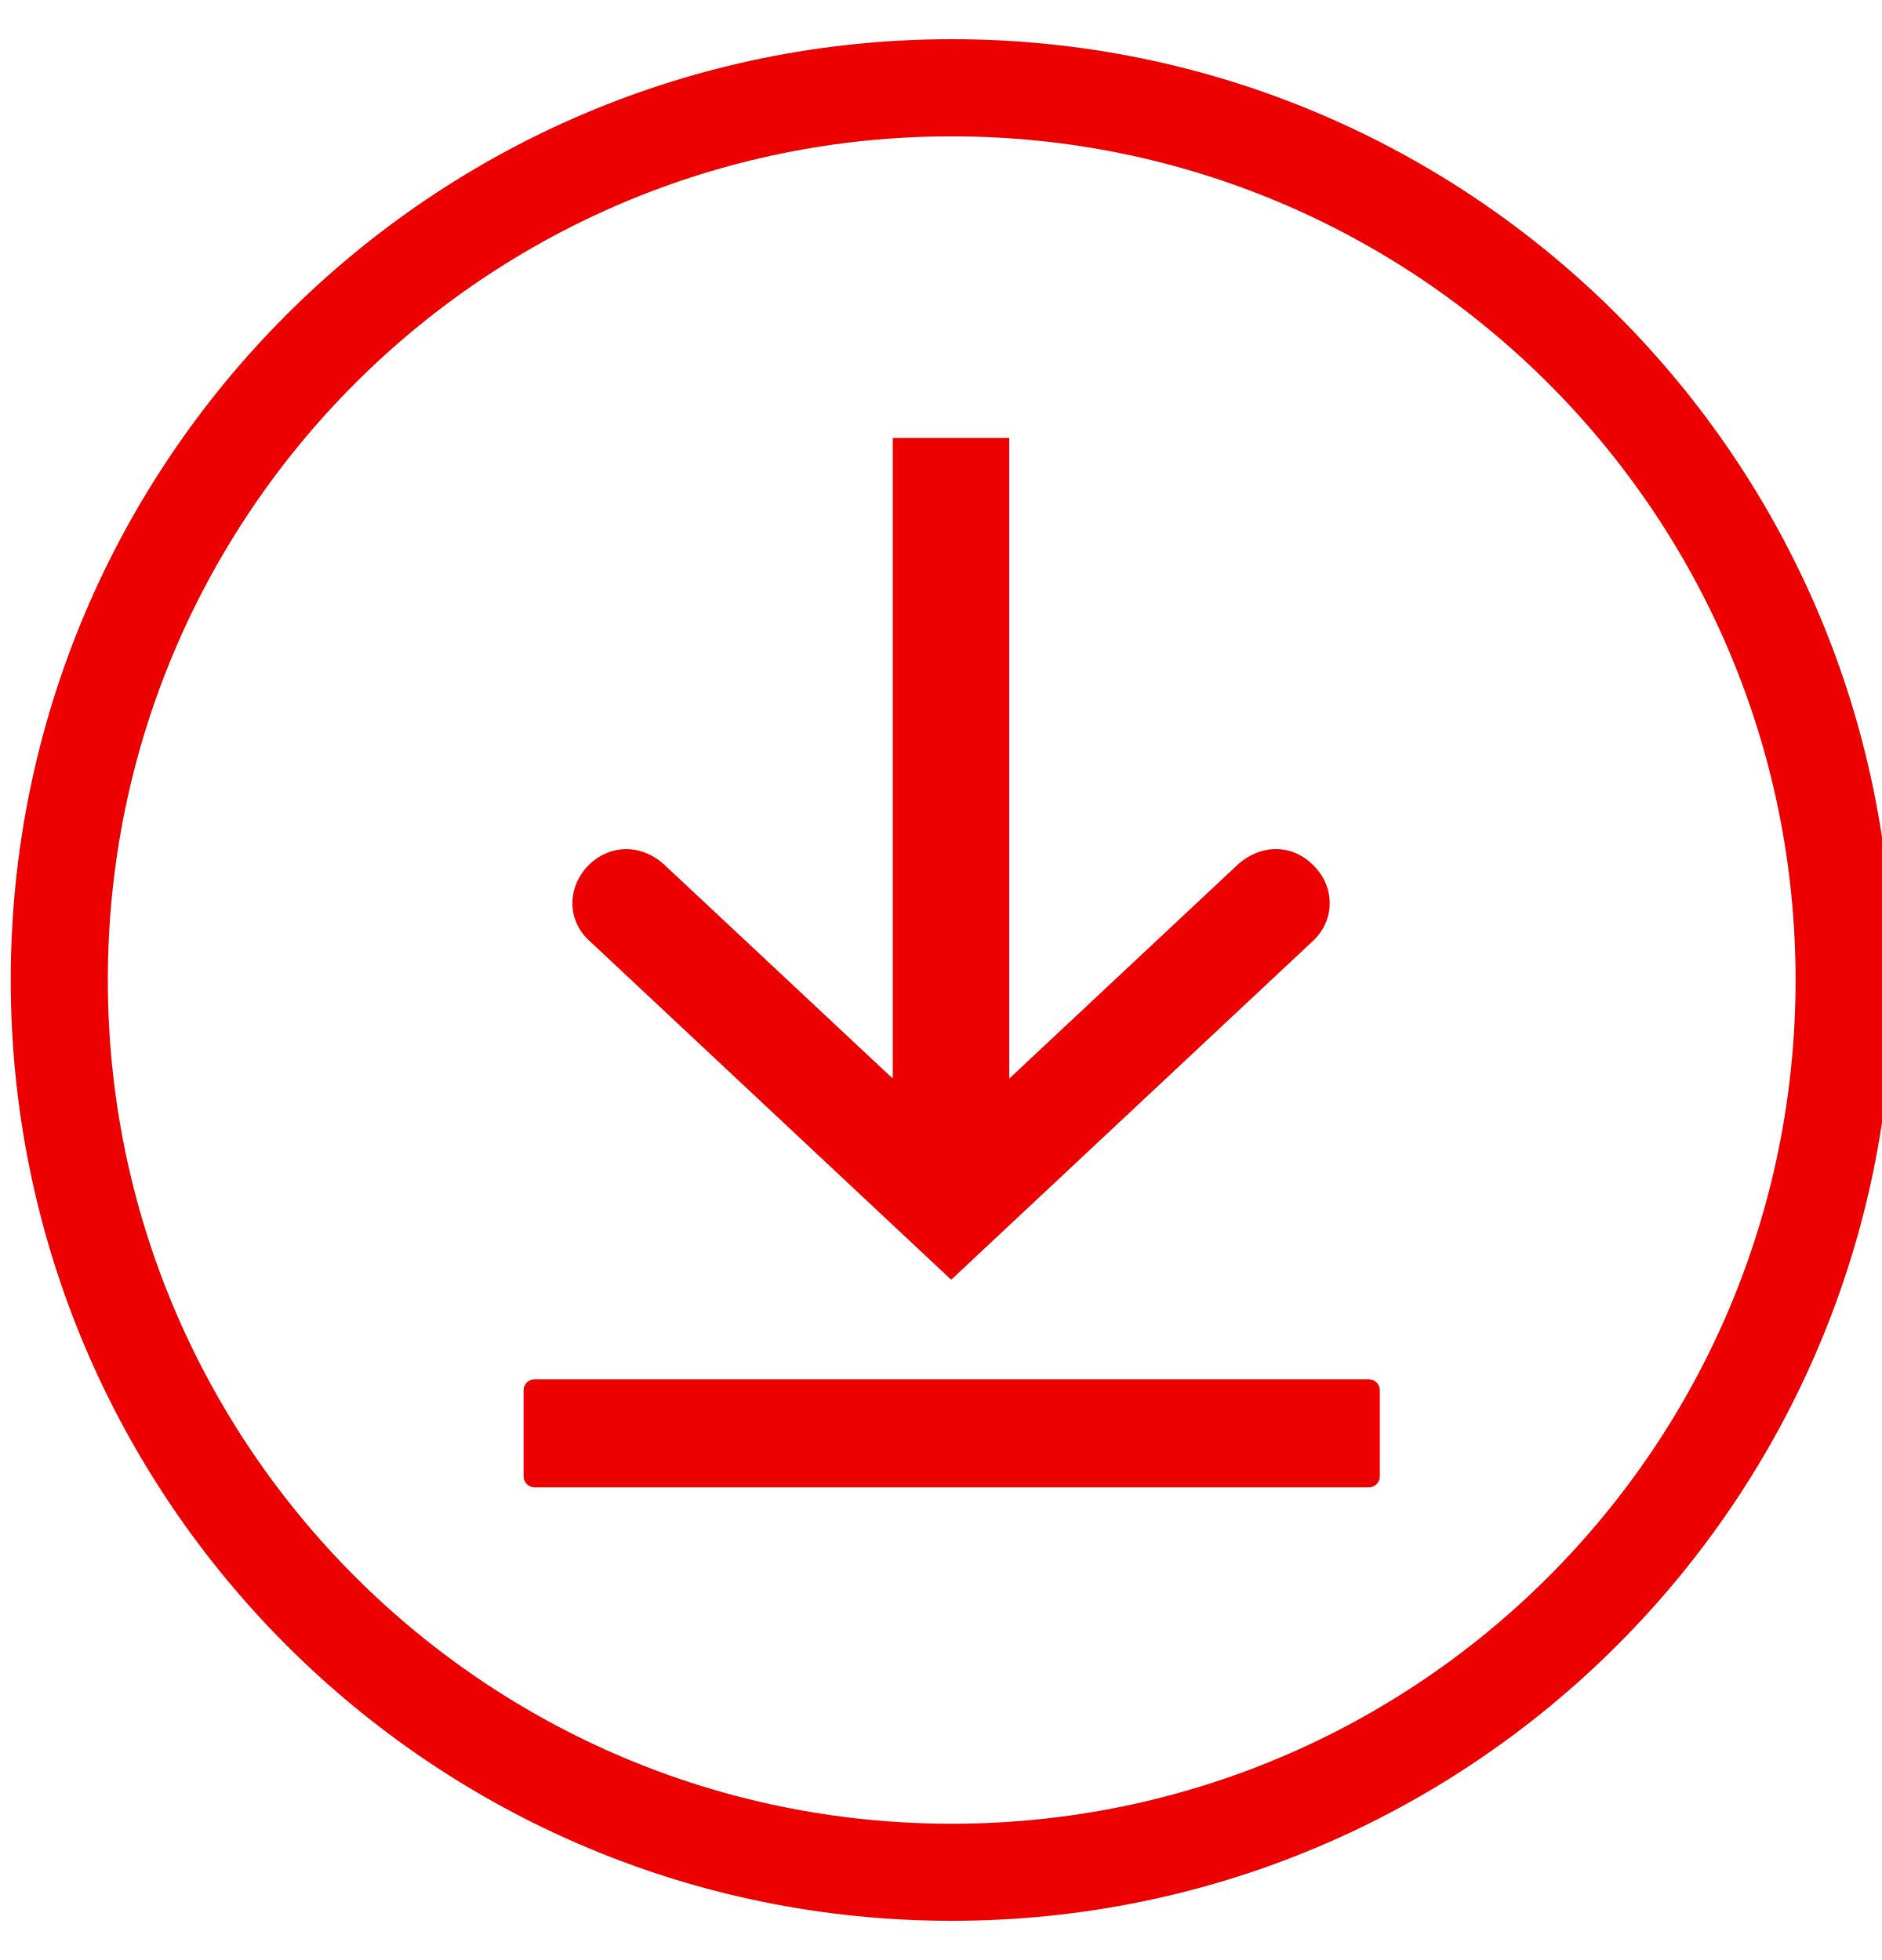
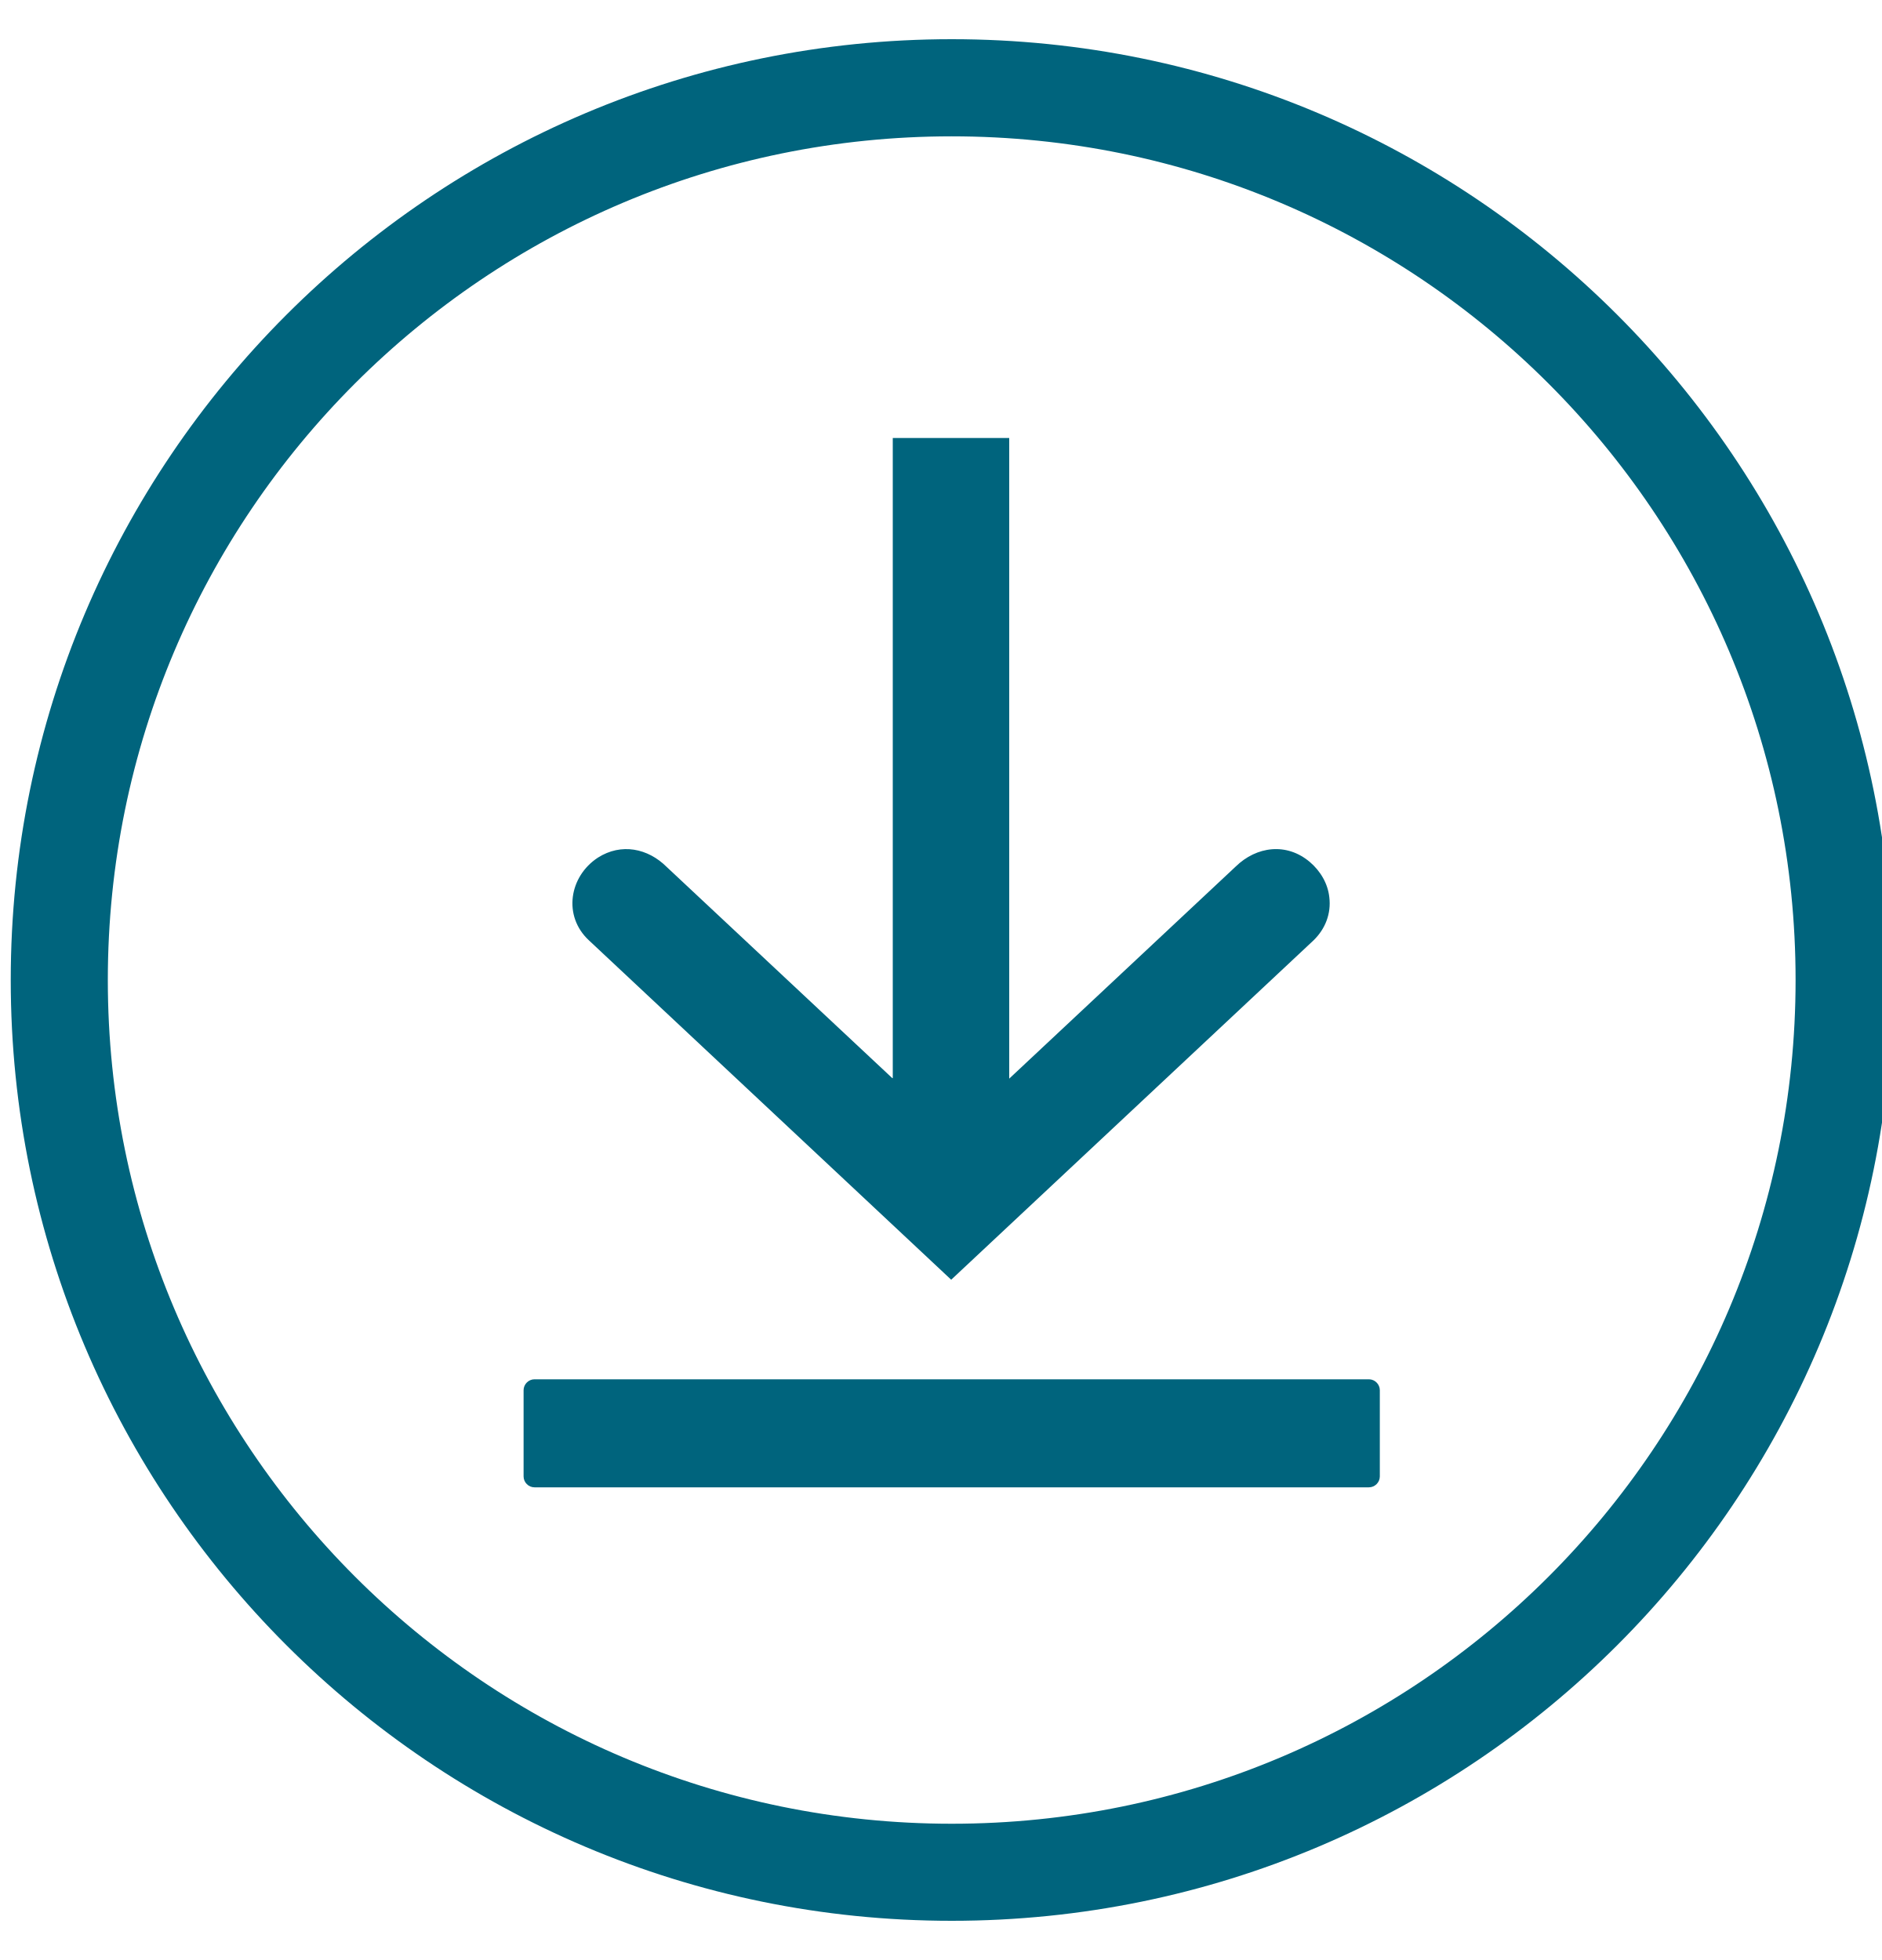
<svg xmlns="http://www.w3.org/2000/svg" viewBox="0 0 24 25" fill="none">
-   <path fill-rule="evenodd" clip-rule="evenodd" d="M12.137 1.739C18.077 1.739 22.898 6.554 22.898 12.5C22.898 18.446 18.083 23.262 12.137 23.262C6.19 23.262 1.375 18.44 1.375 12.5C1.375 6.56 6.19 1.739 12.137 1.739ZM12.137 0.5C18.765 0.5 24.137 5.871 24.137 12.5C24.137 19.129 18.765 24.5 12.137 24.5C5.508 24.5 0.137 19.122 0.137 12.5C0.137 5.878 5.508 0.5 12.137 0.5Z" fill="#ED0000" />
-   <path fill-rule="evenodd" clip-rule="evenodd" d="M11.378 13.751L8.503 11.059C8.263 10.819 7.922 10.75 7.625 10.939C7.258 11.179 7.176 11.685 7.511 11.995L12.13 16.323L16.75 11.995C16.901 11.849 16.977 11.653 16.952 11.445C16.933 11.268 16.838 11.11 16.705 10.996C16.408 10.743 16.023 10.794 15.758 11.053L12.87 13.758V5.587H11.385V13.751H11.378Z" fill="#ED0000" />
-   <path fill-rule="evenodd" clip-rule="evenodd" d="M6.816 17.593H17.457C17.533 17.593 17.596 17.657 17.596 17.732V18.832C17.596 18.908 17.533 18.971 17.457 18.971H6.816C6.74 18.971 6.677 18.908 6.677 18.832V17.732C6.677 17.657 6.74 17.593 6.816 17.593Z" fill="#ED0000" />
+   <path fill-rule="evenodd" clip-rule="evenodd" d="M12.137 1.739C18.077 1.739 22.898 6.554 22.898 12.5C22.898 18.446 18.083 23.262 12.137 23.262C6.19 23.262 1.375 18.44 1.375 12.5C1.375 6.56 6.19 1.739 12.137 1.739ZM12.137 0.5C18.765 0.5 24.137 5.871 24.137 12.5C24.137 19.129 18.765 24.5 12.137 24.5C5.508 24.5 0.137 19.122 0.137 12.5C0.137 5.878 5.508 0.5 12.137 0.5Z" fill="#00647D" />
+   <path fill-rule="evenodd" clip-rule="evenodd" d="M11.378 13.751L8.503 11.059C8.263 10.819 7.922 10.75 7.625 10.939C7.258 11.179 7.176 11.685 7.511 11.995L12.13 16.323L16.75 11.995C16.901 11.849 16.977 11.653 16.952 11.445C16.933 11.268 16.838 11.11 16.705 10.996C16.408 10.743 16.023 10.794 15.758 11.053L12.87 13.758V5.587H11.385V13.751H11.378Z" fill="#00647D" />
+   <path fill-rule="evenodd" clip-rule="evenodd" d="M6.816 17.593H17.457C17.533 17.593 17.596 17.657 17.596 17.732V18.832C17.596 18.908 17.533 18.971 17.457 18.971H6.816C6.74 18.971 6.677 18.908 6.677 18.832V17.732C6.677 17.657 6.74 17.593 6.816 17.593Z" fill="#00647D" />
</svg>
